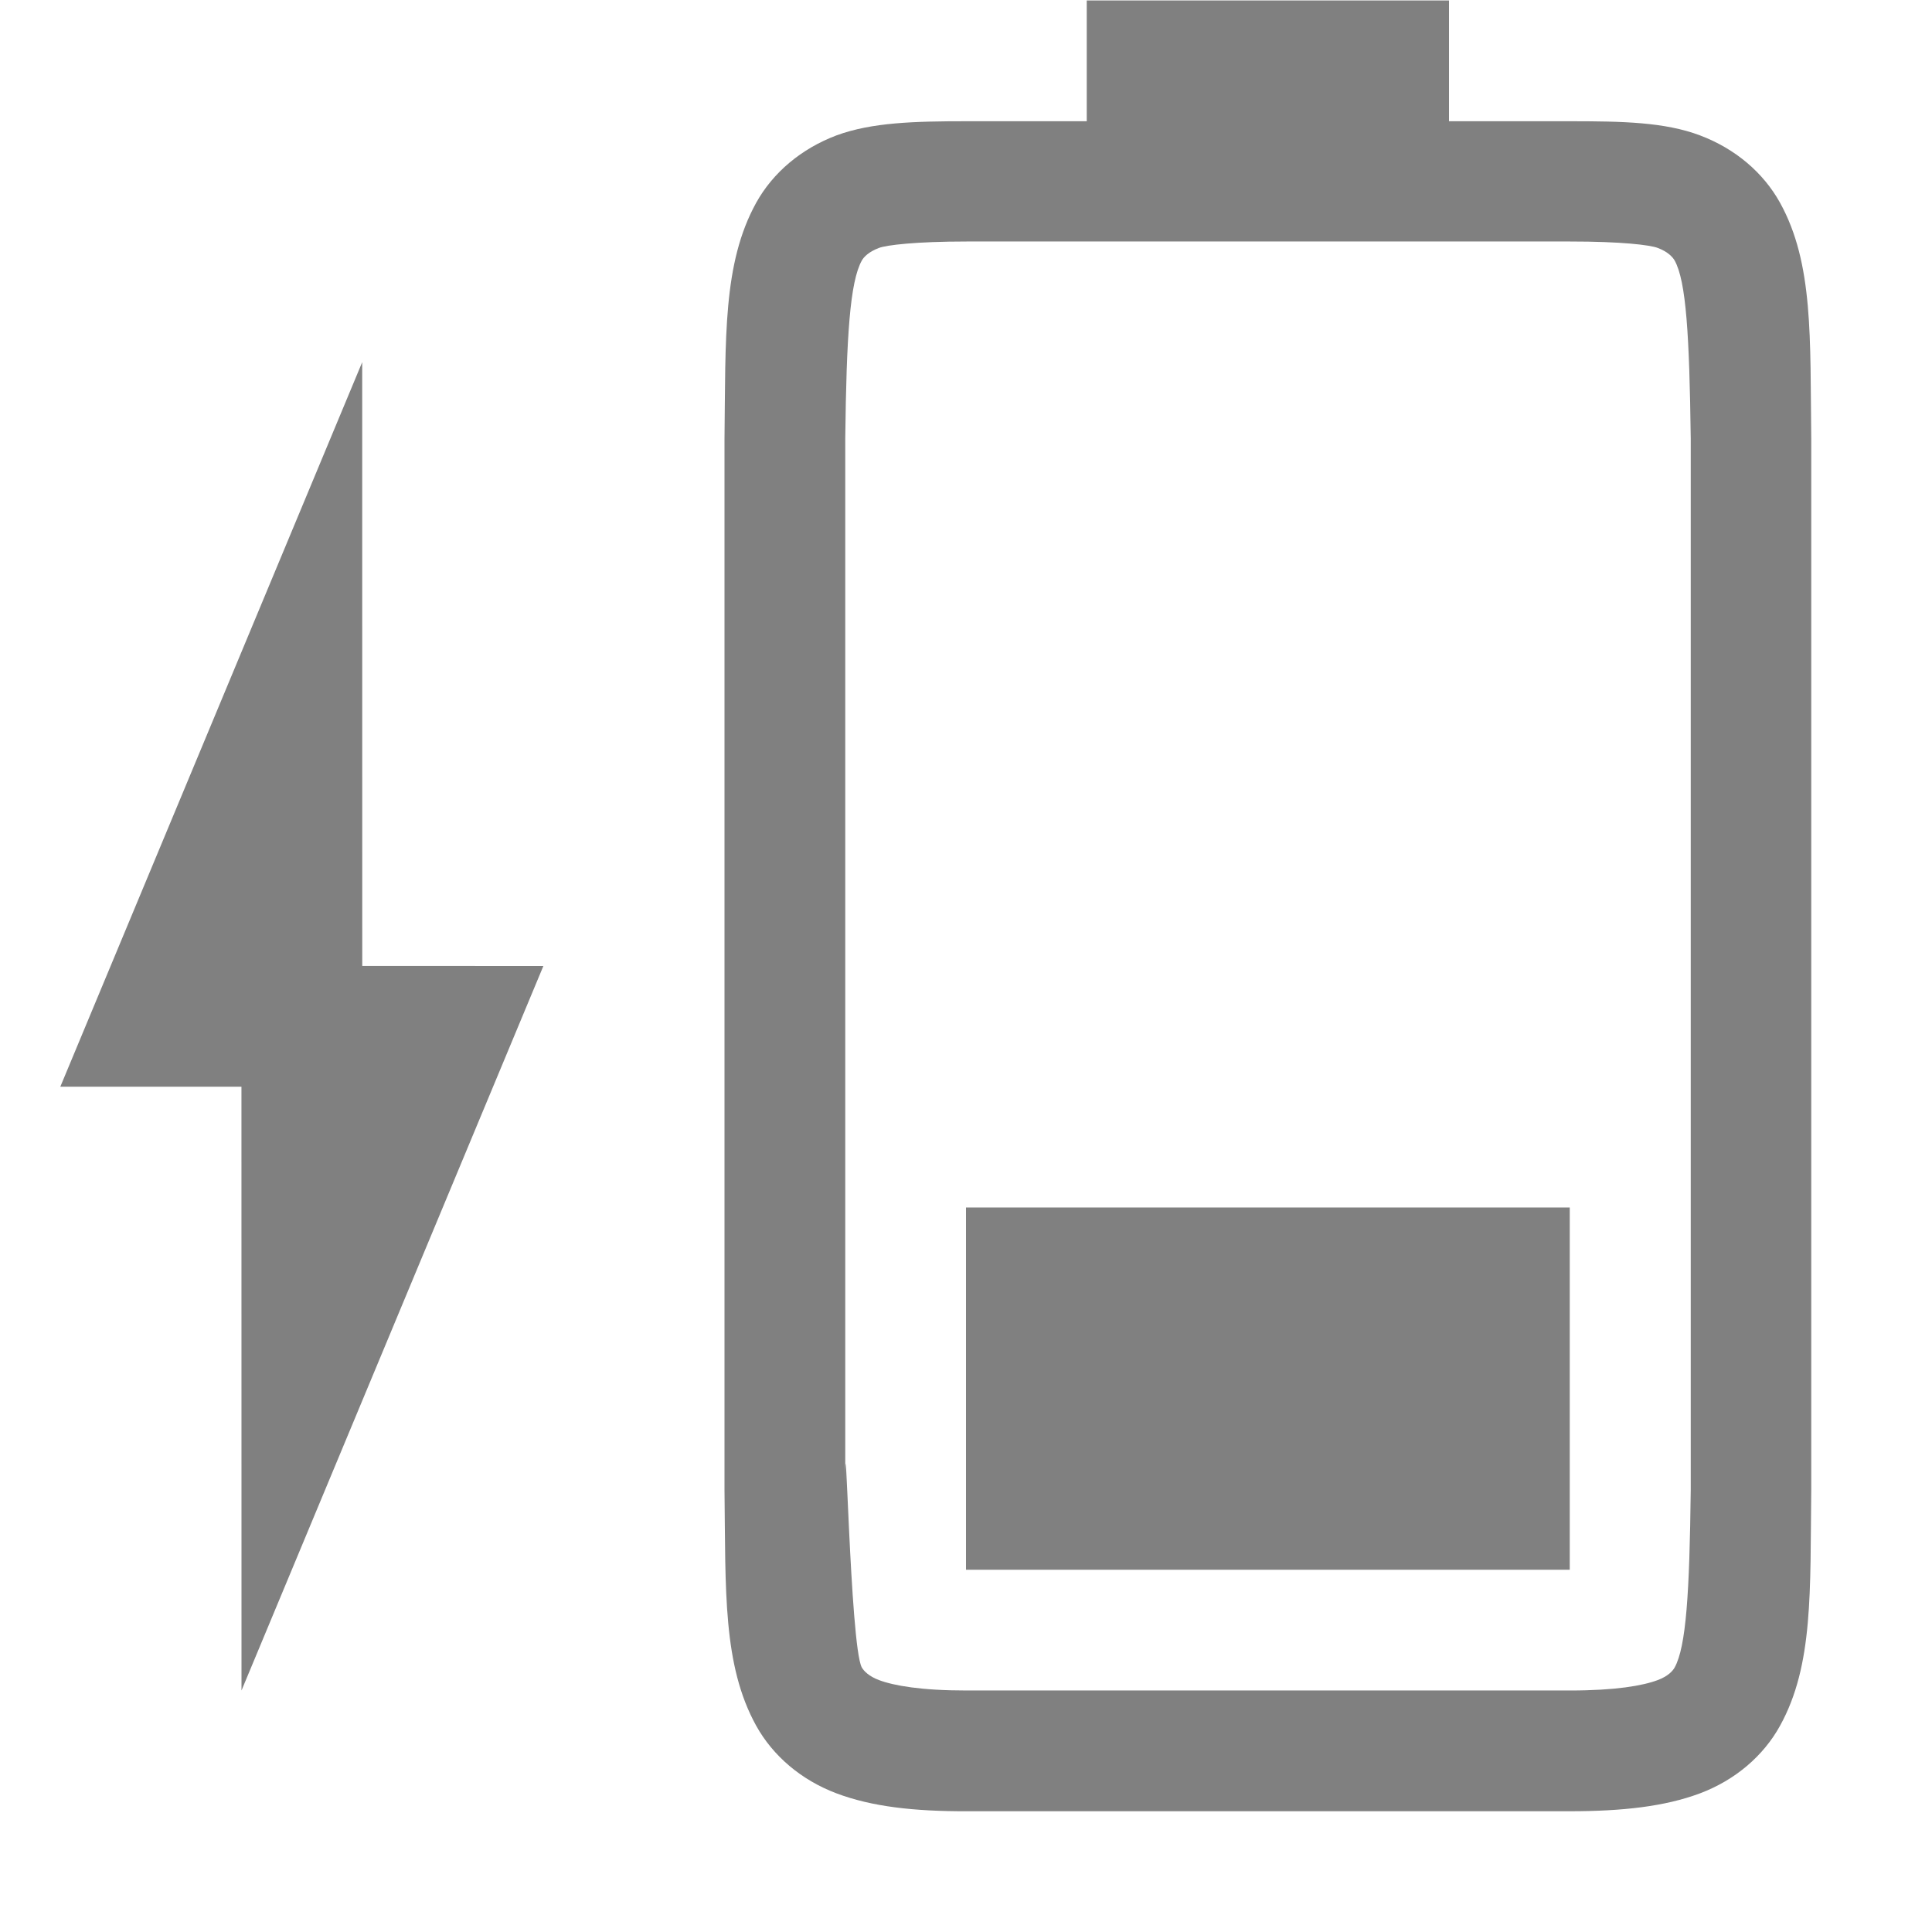
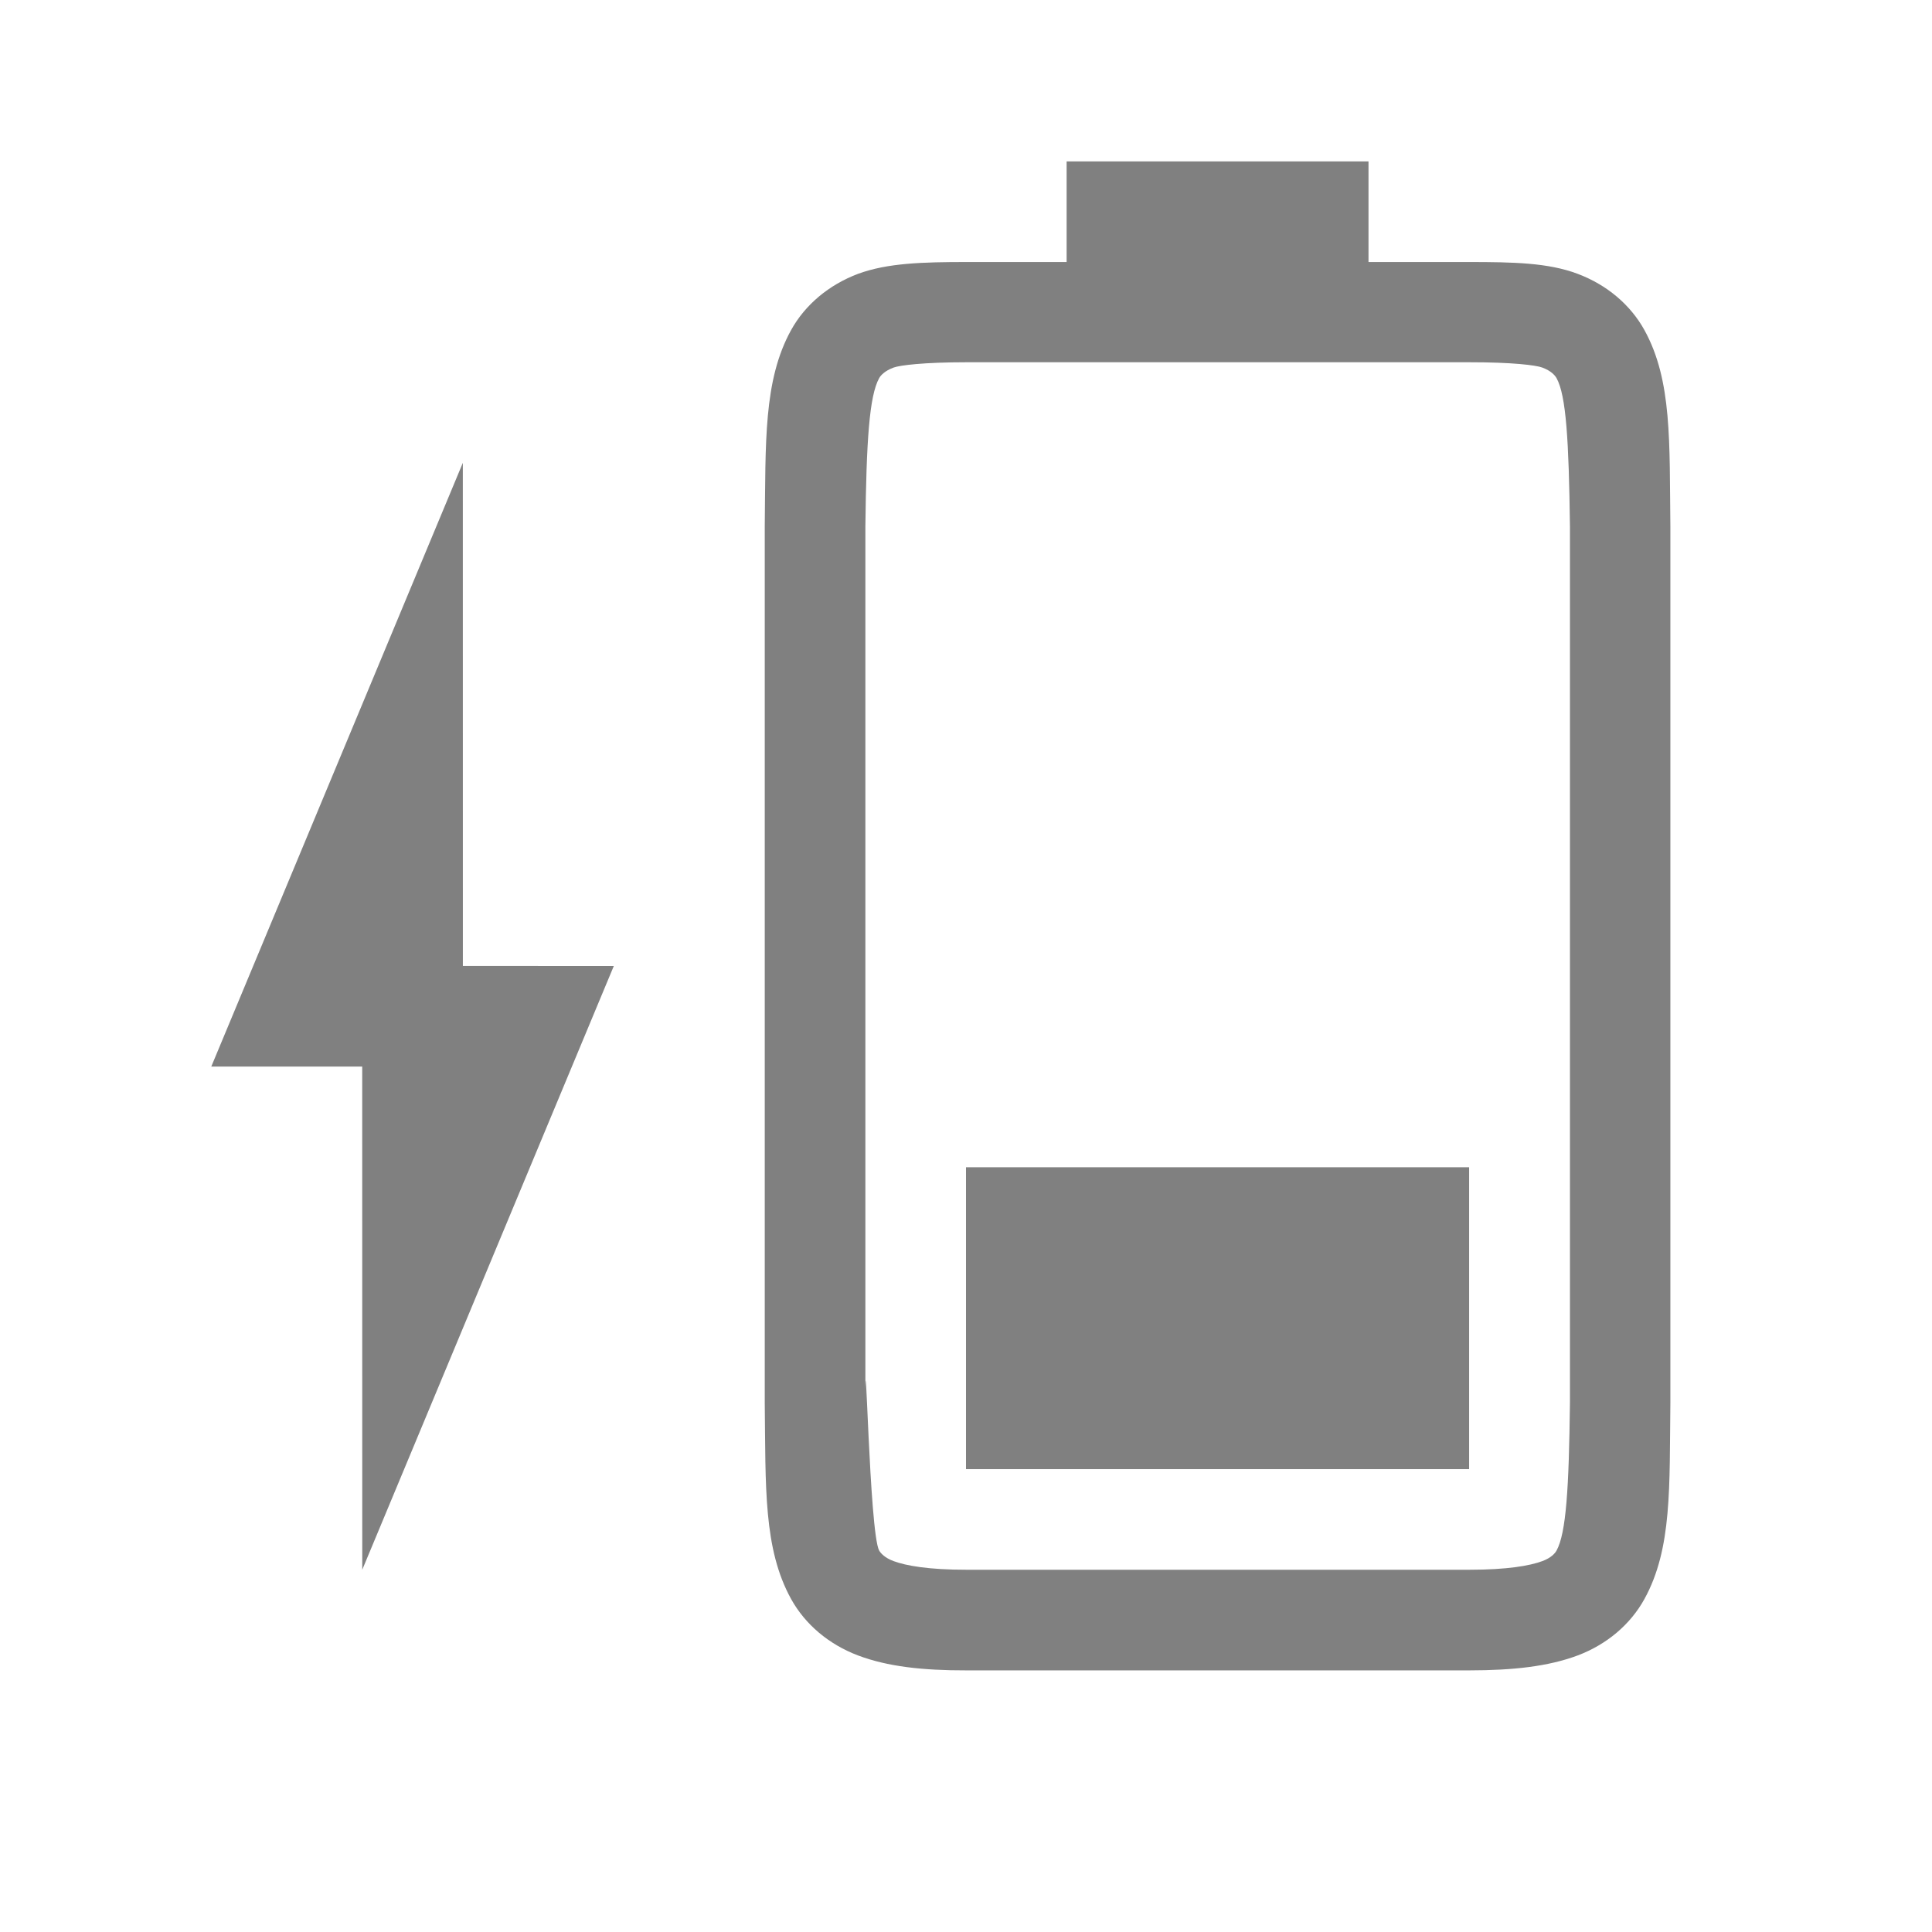
- <svg xmlns="http://www.w3.org/2000/svg" xmlns:ns1="http://www.openswatchbook.org/uri/2009/osb" height="16" id="svg7384" version="1.1" width="16">
+ <svg xmlns="http://www.w3.org/2000/svg" height="24" id="svg7384" version="1.1" width="24">
  <defs id="defs7386">
-     <linearGradient id="linearGradient5606" ns1:paint="solid">
+     <linearGradient id="linearGradient5606">
      <stop id="stop5608" offset="0" style="stop-color:#000000;stop-opacity:1;" />
    </linearGradient>
-     <linearGradient id="linearGradient4526" ns1:paint="solid">
+     <linearGradient id="linearGradient4526">
      <stop id="stop4528" offset="0" style="stop-color:#ffffff;stop-opacity:1;" />
    </linearGradient>
-     <linearGradient id="linearGradient3600-4" ns1:paint="gradient">
+     <linearGradient id="linearGradient3600-4">
      <stop id="stop3602-7" offset="0" style="stop-color:#f4f4f4;stop-opacity:1" />
      <stop id="stop3604-6" offset="1" style="stop-color:#dbdbdb;stop-opacity:1" />
    </linearGradient>
  </defs>
-   <g id="layer9" label="status" style="display:inline" transform="translate(-1033,86.99998)">
-     <path d="m 1041,-74 0,-3 h 5 v 3 z" id="path2909-7-9" style="color:#000000;display:inline;overflow:visible;visibility:visible;opacity:1;fill:#808080;fill-opacity:1;fill-rule:nonzero;stroke:none;stroke-width:2.25;stroke-linecap:butt;stroke-linejoin:miter;stroke-miterlimit:4;stroke-dasharray:none;stroke-dashoffset:0;stroke-opacity:1;marker:none;enable-background:accumulate" />
-     <path d="m 1039,-74.662 c 0.01,0.839 -0.015,1.451 0.262,1.953 0.139,0.251 0.374,0.451 0.666,0.561 0.292,0.11 0.64,0.149 1.078,0.148 h 4.994 c 0.438,-3e-4 0.786,-0.039 1.078,-0.148 0.292,-0.11 0.526,-0.31 0.664,-0.561 0.277,-0.502 0.248,-1.114 0.258,-1.953 v 0 -8.703 0 c -0.01,-0.839 0.019,-1.453 -0.258,-1.955 -0.139,-0.251 -0.372,-0.449 -0.664,-0.559 -0.292,-0.11 -0.64,-0.117 -1.078,-0.117 h -1 v -1 h -3 v 1 h -0.994 c -0.438,0 -0.786,0.01 -1.078,0.117 -0.292,0.11 -0.527,0.308 -0.666,0.559 -0.277,0.502 -0.252,1.116 -0.262,1.955 v 0 z m 1,-0.014 v -8.691 c 0.01,-0.853 0.039,-1.298 0.137,-1.475 0.016,-0.029 0.057,-0.073 0.143,-0.105 0.061,-0.023 0.299,-0.053 0.727,-0.053 h 4.994 c 0.427,-3e-4 0.664,0.029 0.727,0.053 0.086,0.032 0.125,0.077 0.141,0.105 0.095,0.172 0.122,0.618 0.133,1.475 v 8.693 0.012 c -0.01,0.854 -0.038,1.298 -0.133,1.471 -0.016,0.029 -0.055,0.073 -0.141,0.105 -0.123,0.046 -0.348,0.086 -0.727,0.086 h -4.994 c -0.378,3e-4 -0.604,-0.04 -0.727,-0.086 -0.086,-0.032 -0.127,-0.077 -0.143,-0.105 -0.098,-0.178 -0.137,-2.349 -0.137,-1.484 z" id="path2913-2-1" style="color:#000000;font-style:normal;font-variant:normal;font-weight:normal;font-stretch:normal;font-size:medium;line-height:normal;font-family:sans-serif;font-variant-ligatures:none;font-variant-position:normal;font-variant-caps:normal;font-variant-numeric:normal;font-variant-alternates:normal;font-feature-settings:normal;text-indent:0;text-align:start;text-decoration:none;text-decoration-line:none;text-decoration-style:solid;text-decoration-color:#000000;letter-spacing:normal;word-spacing:normal;text-transform:none;writing-mode:lr-tb;direction:ltr;baseline-shift:baseline;text-anchor:start;white-space:normal;shape-padding:0;clip-rule:nonzero;display:inline;overflow:visible;visibility:visible;opacity:1;isolation:auto;mix-blend-mode:normal;color-interpolation:sRGB;color-interpolation-filters:linearRGB;solid-color:#000000;solid-opacity:1;fill:#808080;fill-opacity:1;fill-rule:nonzero;stroke:none;stroke-width:4;stroke-linecap:butt;stroke-linejoin:miter;stroke-miterlimit:4;stroke-dasharray:none;stroke-dashoffset:0;stroke-opacity:1;marker:none;color-rendering:auto;image-rendering:auto;shape-rendering:auto;text-rendering:auto;enable-background:accumulate" />
-     <path d="m 1035,-73 2.5,-6 -1.5,-5e-4 -4e-4,-5 -2.5,6 h 1.5 z" id="path2966-0-9" style="display:inline;opacity:1;fill:#808080;fill-opacity:1;stroke:none;stroke-width:1;enable-background:new" />
+   <g id="layer9" label="status" style="display:inline;stroke-width:0.8" transform="matrix(1.25,0,0,1.25,-1289.25,110.75)">
+     <path d="m 1041,-74 v -3 h 5 v 3 z" id="path2909-7-9" style="color:#000000;display:inline;overflow:visible;visibility:visible;opacity:1;fill:#808080;fill-opacity:1;fill-rule:nonzero;stroke:none;stroke-width:1.8;stroke-linecap:butt;stroke-linejoin:miter;stroke-miterlimit:4;stroke-dasharray:none;stroke-dashoffset:0;stroke-opacity:1;marker:none;enable-background:accumulate" />
+     <path d="m 1039,-74.662 c 0.01,0.839 -0.015,1.451 0.262,1.953 0.139,0.251 0.374,0.451 0.666,0.561 0.292,0.11 0.64,0.149 1.078,0.148 h 4.994 c 0.438,-3e-4 0.786,-0.039 1.078,-0.148 0.292,-0.11 0.526,-0.31 0.664,-0.561 0.277,-0.502 0.248,-1.114 0.258,-1.953 v 0 -8.703 0 c -0.01,-0.839 0.019,-1.453 -0.258,-1.955 -0.139,-0.251 -0.372,-0.449 -0.664,-0.559 -0.292,-0.11 -0.64,-0.117 -1.078,-0.117 h -1 v -1 h -3 v 1 h -0.994 c -0.438,0 -0.786,0.01 -1.078,0.117 -0.292,0.11 -0.527,0.308 -0.666,0.559 -0.277,0.502 -0.252,1.116 -0.262,1.955 v 0 z m 1,-0.014 v -8.691 c 0.01,-0.853 0.039,-1.298 0.137,-1.475 0.016,-0.029 0.057,-0.073 0.143,-0.105 0.061,-0.023 0.299,-0.053 0.727,-0.053 h 4.994 c 0.427,-3e-4 0.664,0.029 0.727,0.053 0.086,0.032 0.125,0.077 0.141,0.105 0.095,0.172 0.122,0.618 0.133,1.475 v 8.693 0.012 c -0.01,0.854 -0.038,1.298 -0.133,1.471 -0.016,0.029 -0.055,0.073 -0.141,0.105 -0.123,0.046 -0.348,0.086 -0.727,0.086 h -4.994 c -0.378,3e-4 -0.604,-0.04 -0.727,-0.086 -0.086,-0.032 -0.127,-0.077 -0.143,-0.105 -0.098,-0.178 -0.137,-2.349 -0.137,-1.484 z" id="path2913-2-1" style="color:#000000;font-style:normal;font-variant:normal;font-weight:normal;font-stretch:normal;font-size:medium;line-height:normal;font-family:sans-serif;font-variant-ligatures:none;font-variant-position:normal;font-variant-caps:normal;font-variant-numeric:normal;font-variant-alternates:normal;font-feature-settings:normal;text-indent:0;text-align:start;text-decoration:none;text-decoration-line:none;text-decoration-style:solid;text-decoration-color:#000000;letter-spacing:normal;word-spacing:normal;text-transform:none;writing-mode:lr-tb;direction:ltr;baseline-shift:baseline;text-anchor:start;white-space:normal;shape-padding:0;clip-rule:nonzero;display:inline;overflow:visible;visibility:visible;opacity:1;isolation:auto;mix-blend-mode:normal;color-interpolation:sRGB;color-interpolation-filters:linearRGB;solid-color:#000000;solid-opacity:1;fill:#808080;fill-opacity:1;fill-rule:nonzero;stroke:none;stroke-width:3.2;stroke-linecap:butt;stroke-linejoin:miter;stroke-miterlimit:4;stroke-dasharray:none;stroke-dashoffset:0;stroke-opacity:1;marker:none;color-rendering:auto;image-rendering:auto;shape-rendering:auto;text-rendering:auto;enable-background:accumulate" />
+     <path d="m 1035,-73 2.5,-6 -1.5,-5e-4 -4e-4,-5 -2.5,6 h 1.5 z" id="path2966-0-9" style="display:inline;opacity:1;fill:#808080;fill-opacity:1;stroke:none;stroke-width:0.8;enable-background:new" />
  </g>
-   <g id="layer2" style="display:inline" transform="translate(-792,-280)" />
-   <g id="layer4" style="display:inline" transform="translate(-792,-280)" />
-   <g id="g1812" style="display:inline" transform="translate(-792,-280)" />
-   <g id="g6217" style="display:inline" transform="translate(-792,-280)" />
-   <g id="layer3" style="display:inline" transform="translate(-792,-280)" />
-   <g id="g1833" style="display:inline" transform="translate(-792,-280)" />
-   <g id="layer1" style="display:inline" transform="translate(-792,-280)" />
+   <g id="layer2" style="display:inline;stroke-width:0.8" transform="matrix(1.25,0,0,1.25,-988,-348)" />
+   <g id="layer4" style="display:inline;stroke-width:0.8" transform="matrix(1.25,0,0,1.25,-988,-348)" />
+   <g id="g1812" style="display:inline;stroke-width:0.8" transform="matrix(1.25,0,0,1.25,-988,-348)" />
+   <g id="g6217" style="display:inline;stroke-width:0.8" transform="matrix(1.25,0,0,1.25,-988,-348)" />
+   <g id="layer3" style="display:inline;stroke-width:0.8" transform="matrix(1.25,0,0,1.25,-988,-348)" />
+   <g id="g1833" style="display:inline;stroke-width:0.8" transform="matrix(1.25,0,0,1.25,-988,-348)" />
+   <g id="layer1" style="display:inline;stroke-width:0.8" transform="matrix(1.25,0,0,1.25,-988,-348)" />
</svg>
